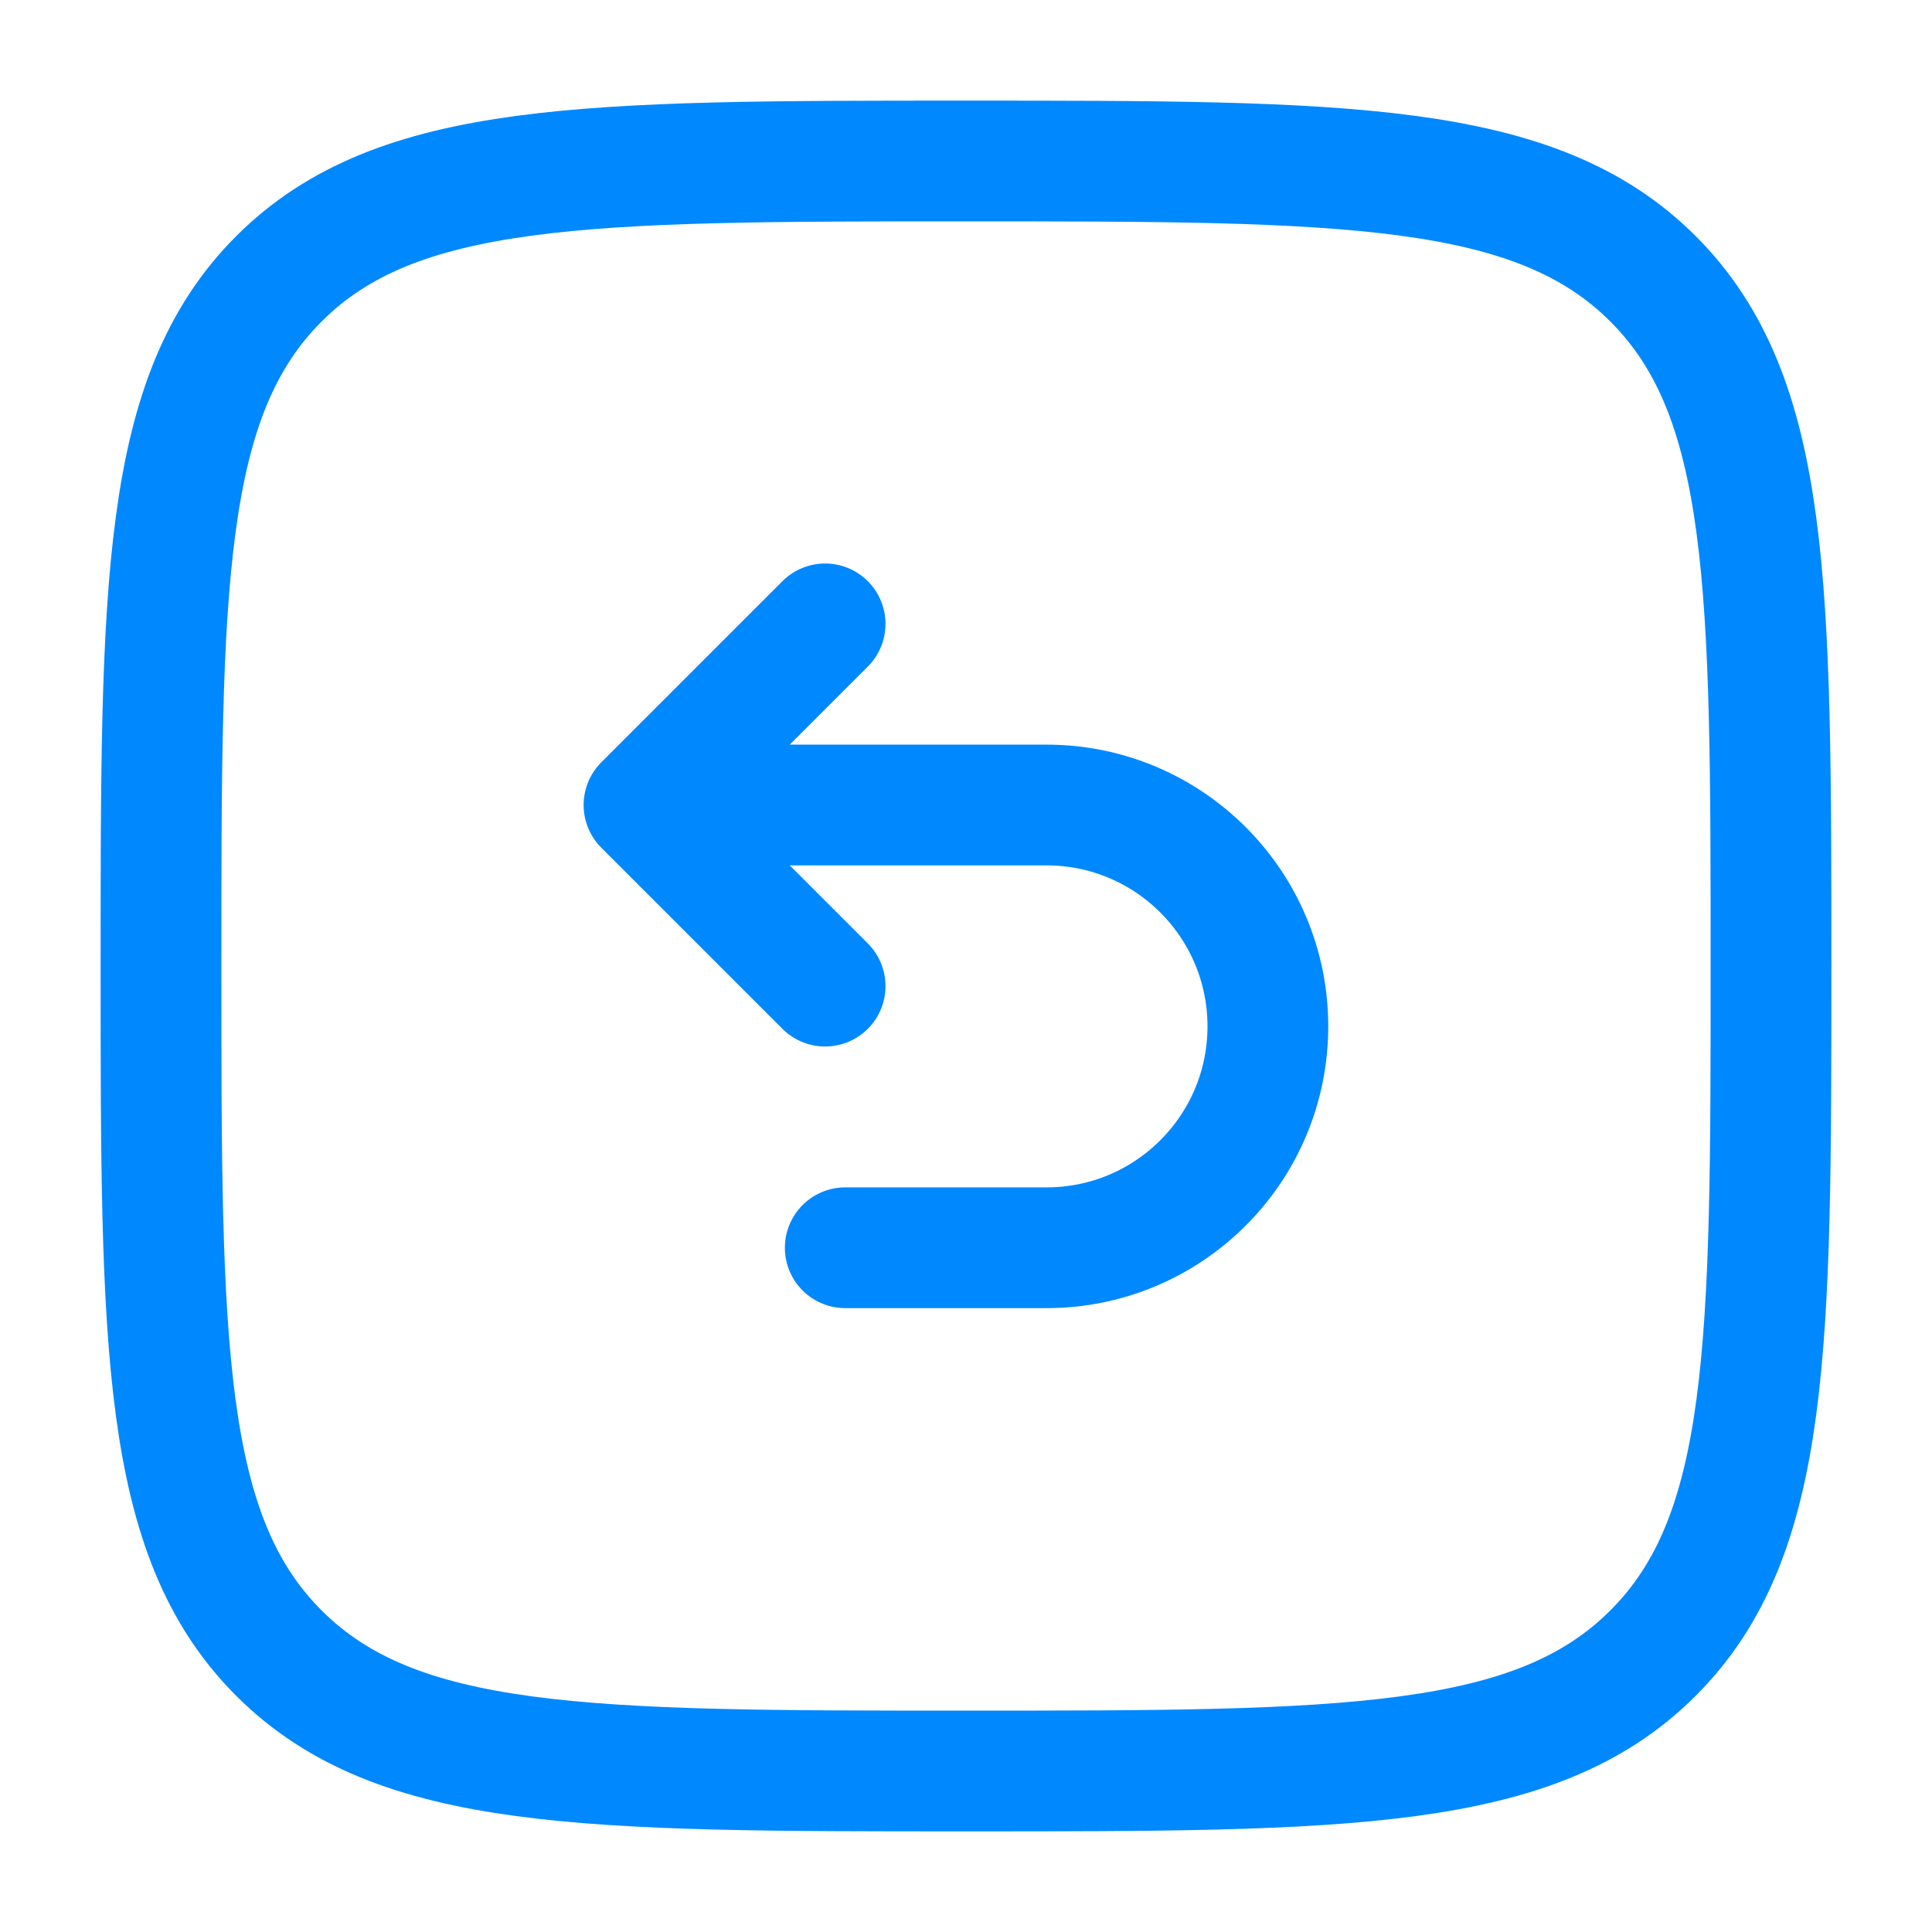
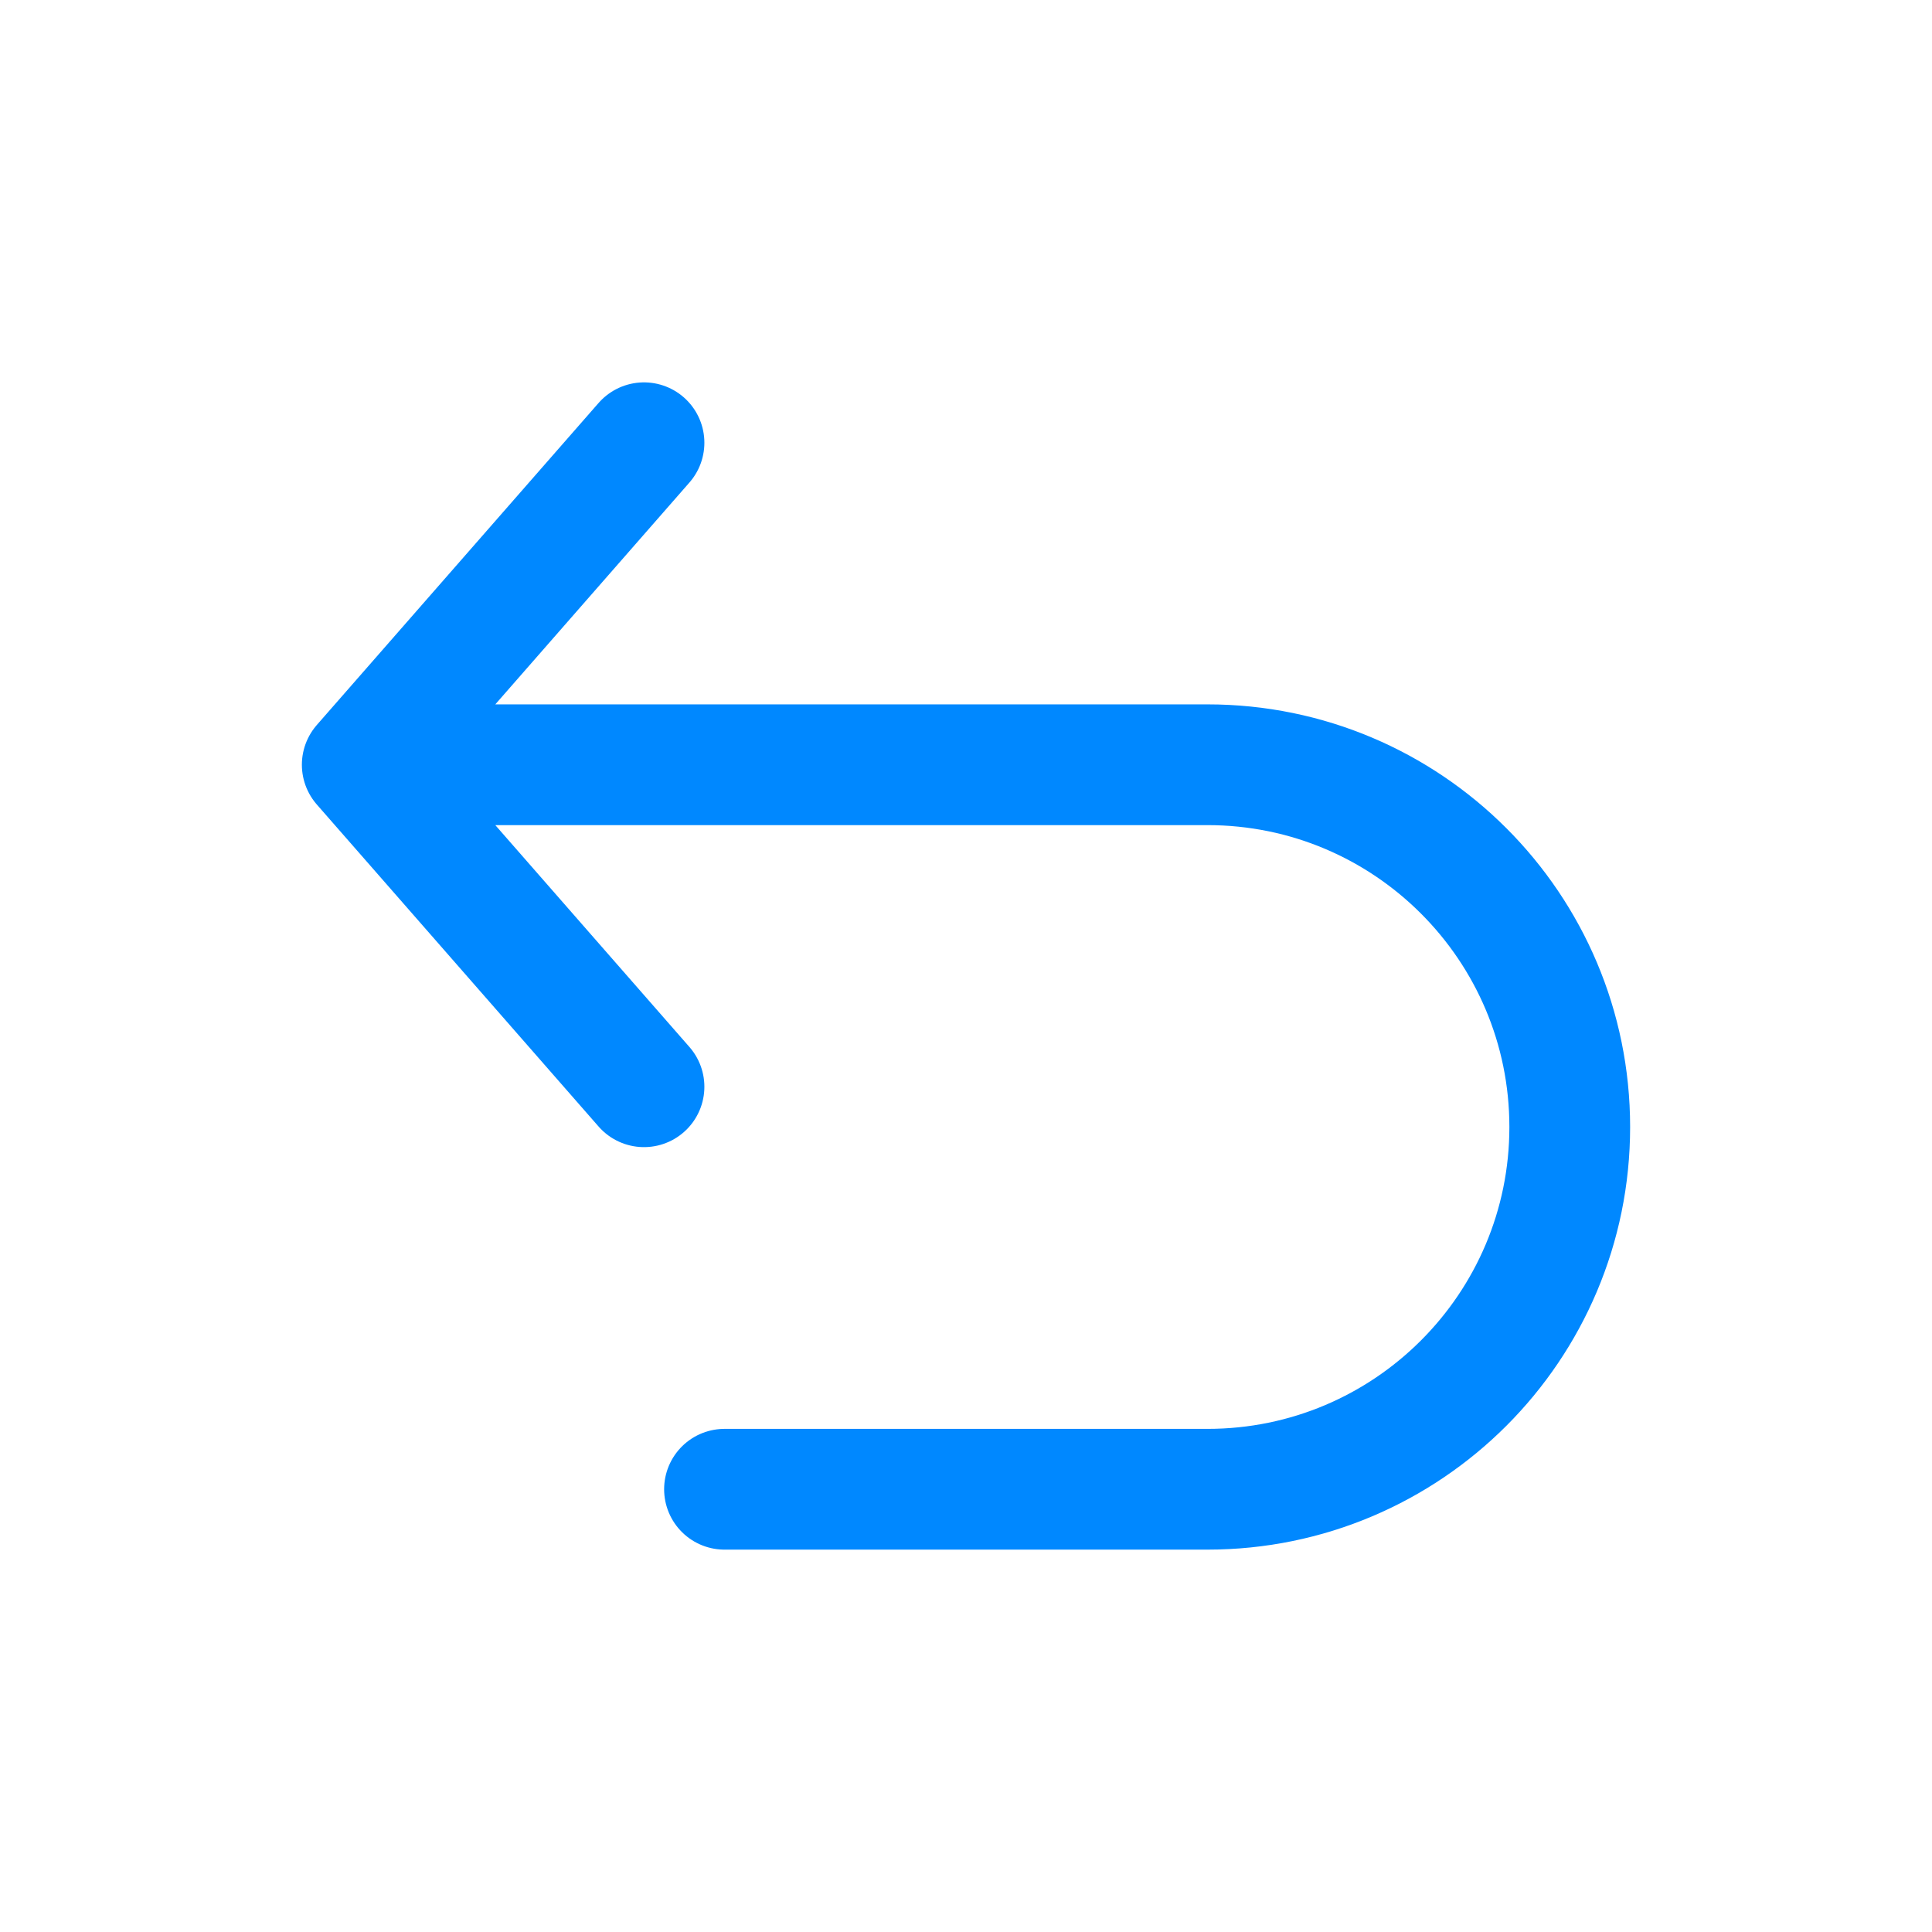
<svg xmlns="http://www.w3.org/2000/svg" width="24" height="24" viewBox="0 0 24 24" fill="none">
-   <path d="M2 12C2 7.286 2 4.929 3.464 3.464C4.929 2 7.286 2 12 2C16.714 2 19.071 2 20.535 3.464C22 4.929 22 7.286 22 12C22 16.714 22 19.071 20.535 20.535C19.071 22 16.714 22 12 22C7.286 22 4.929 22 3.464 20.535C2 19.071 2 16.714 2 12Z" stroke="#0088FF" stroke-width="1.5" />
-   <path d="M8.5 10H13a2.75 2.75 0 0 1 0 5.5H10.5M10.25 7.75 8 10l2.25 2.25" stroke="#0088FF" stroke-width="1.5" stroke-linecap="round" stroke-linejoin="round" />
+   <path d="M4.5 9.5H15a4.5 4.5 0 0 1 0 9H9M8 5.5l-3.5 4 3.5 4" stroke="#0088FF" stroke-width="1.5" stroke-linecap="round" stroke-linejoin="round" />
</svg>
